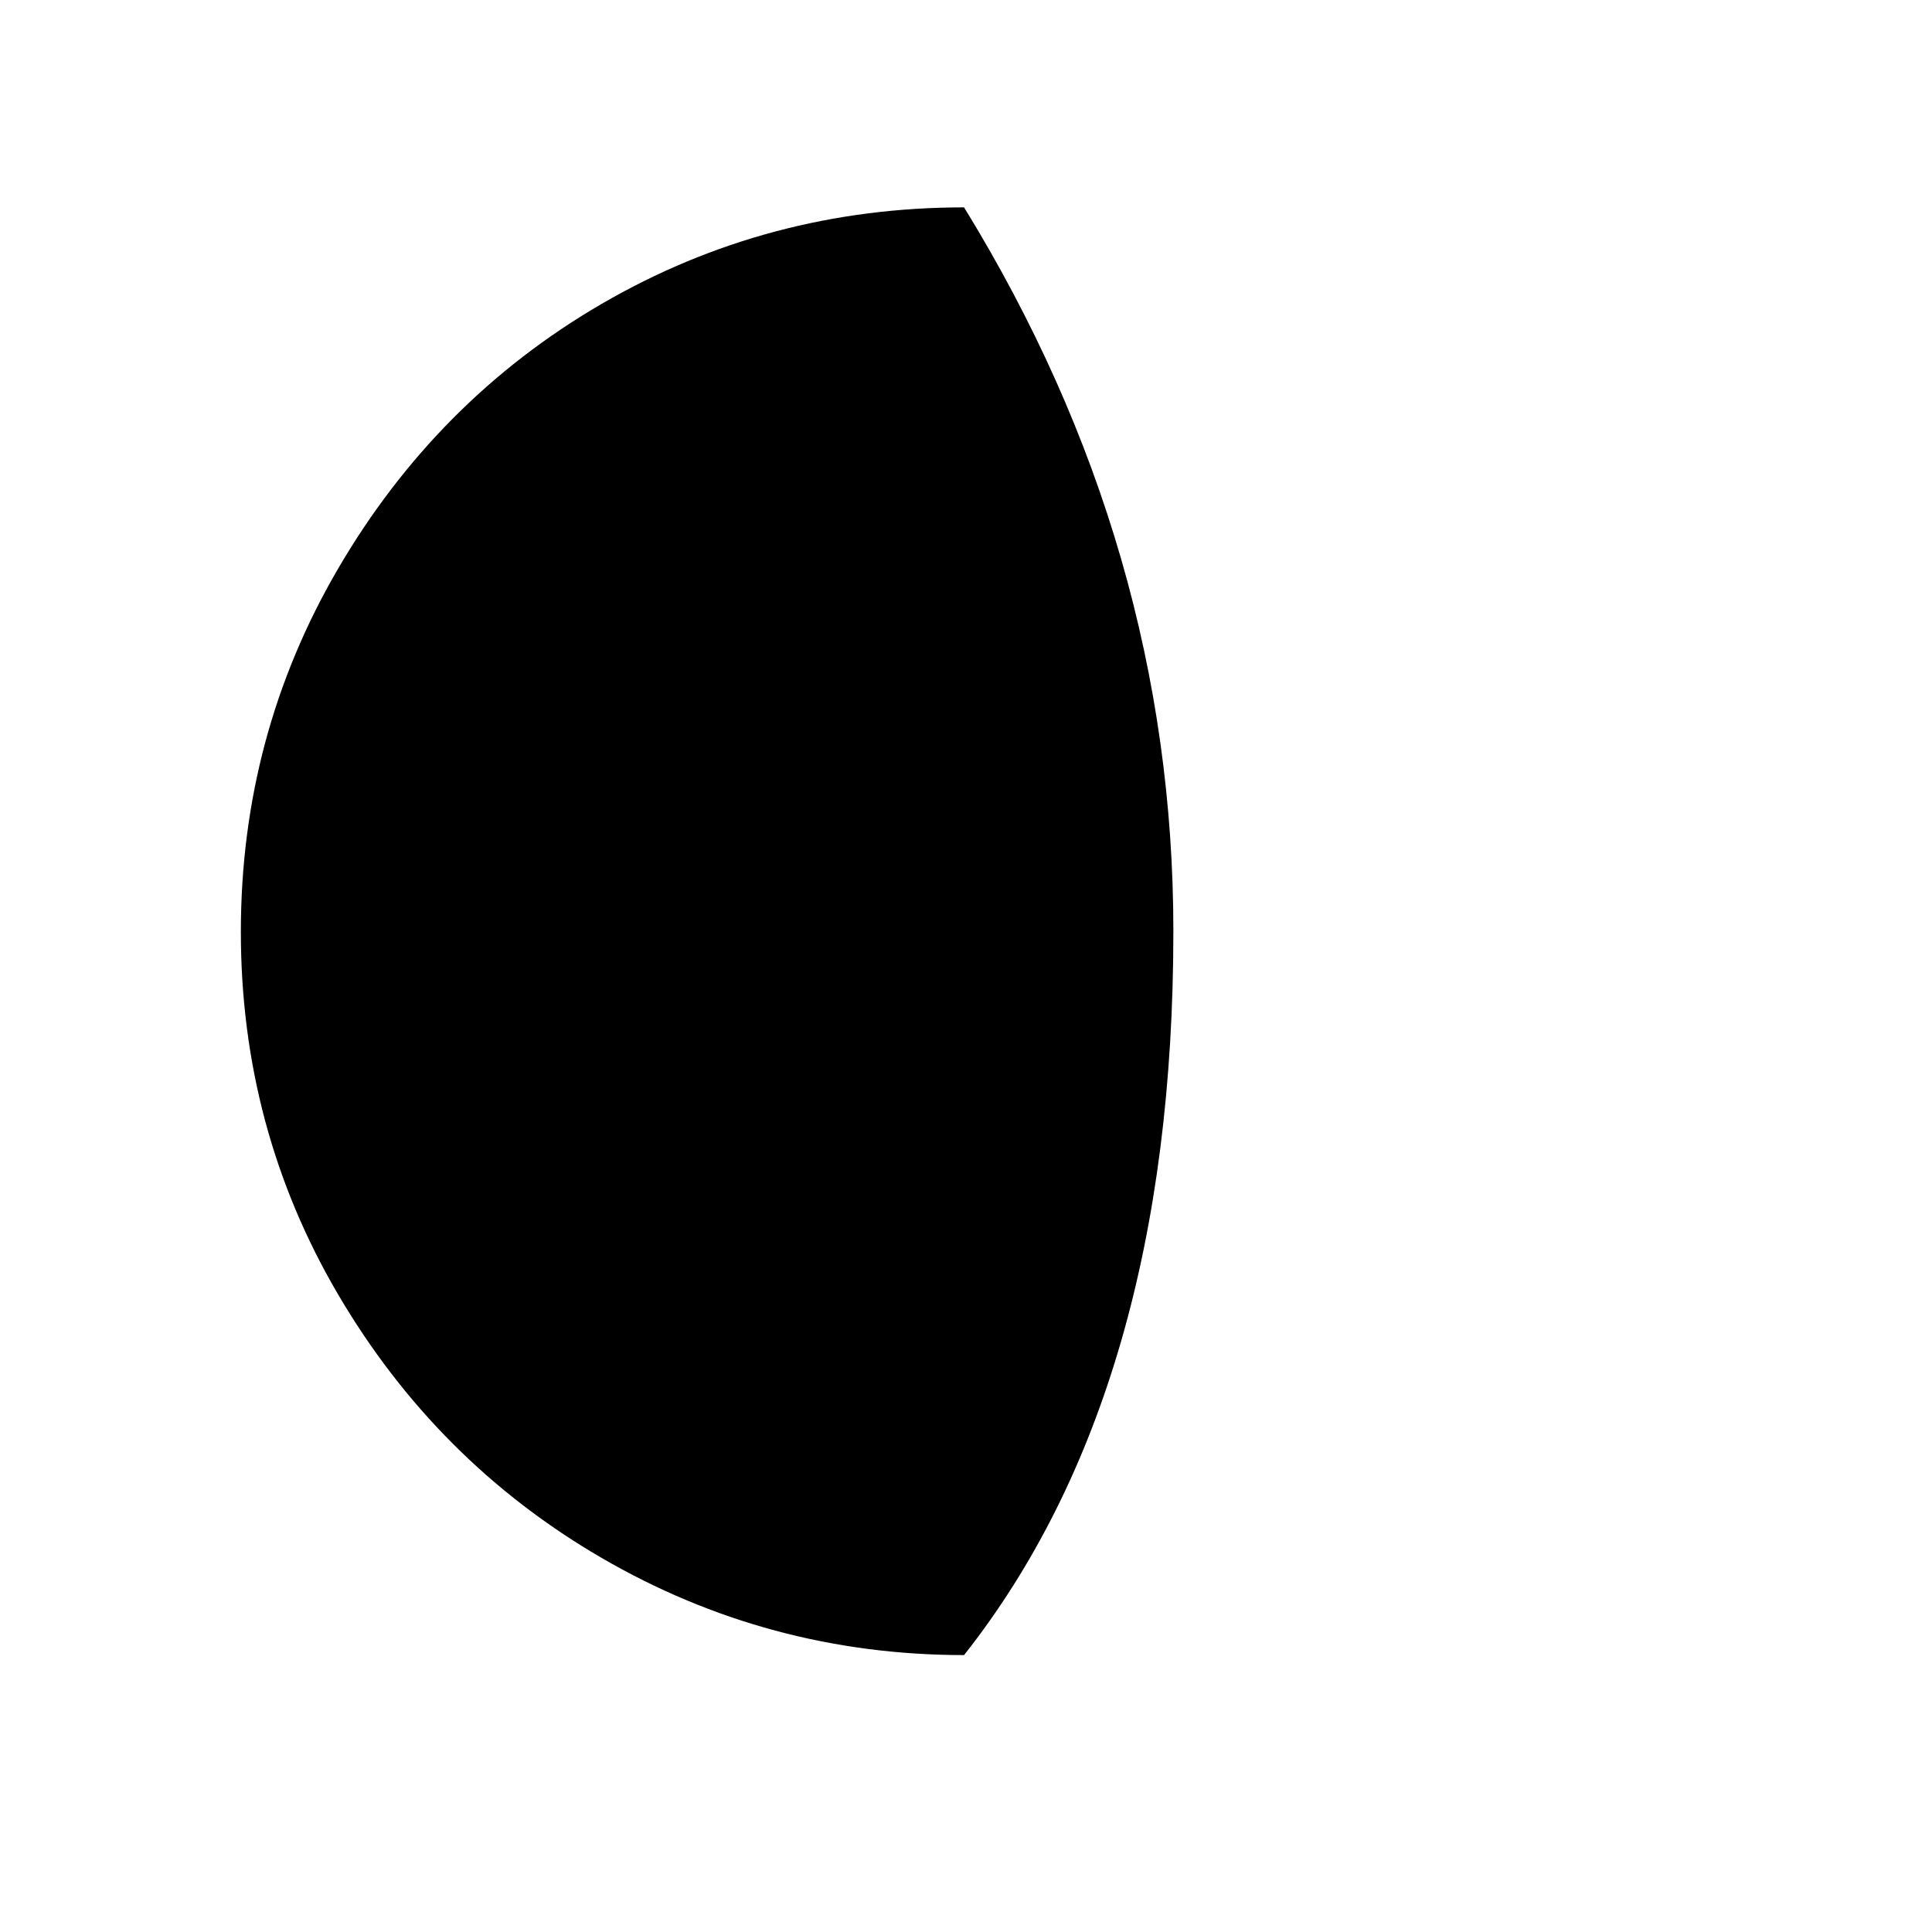
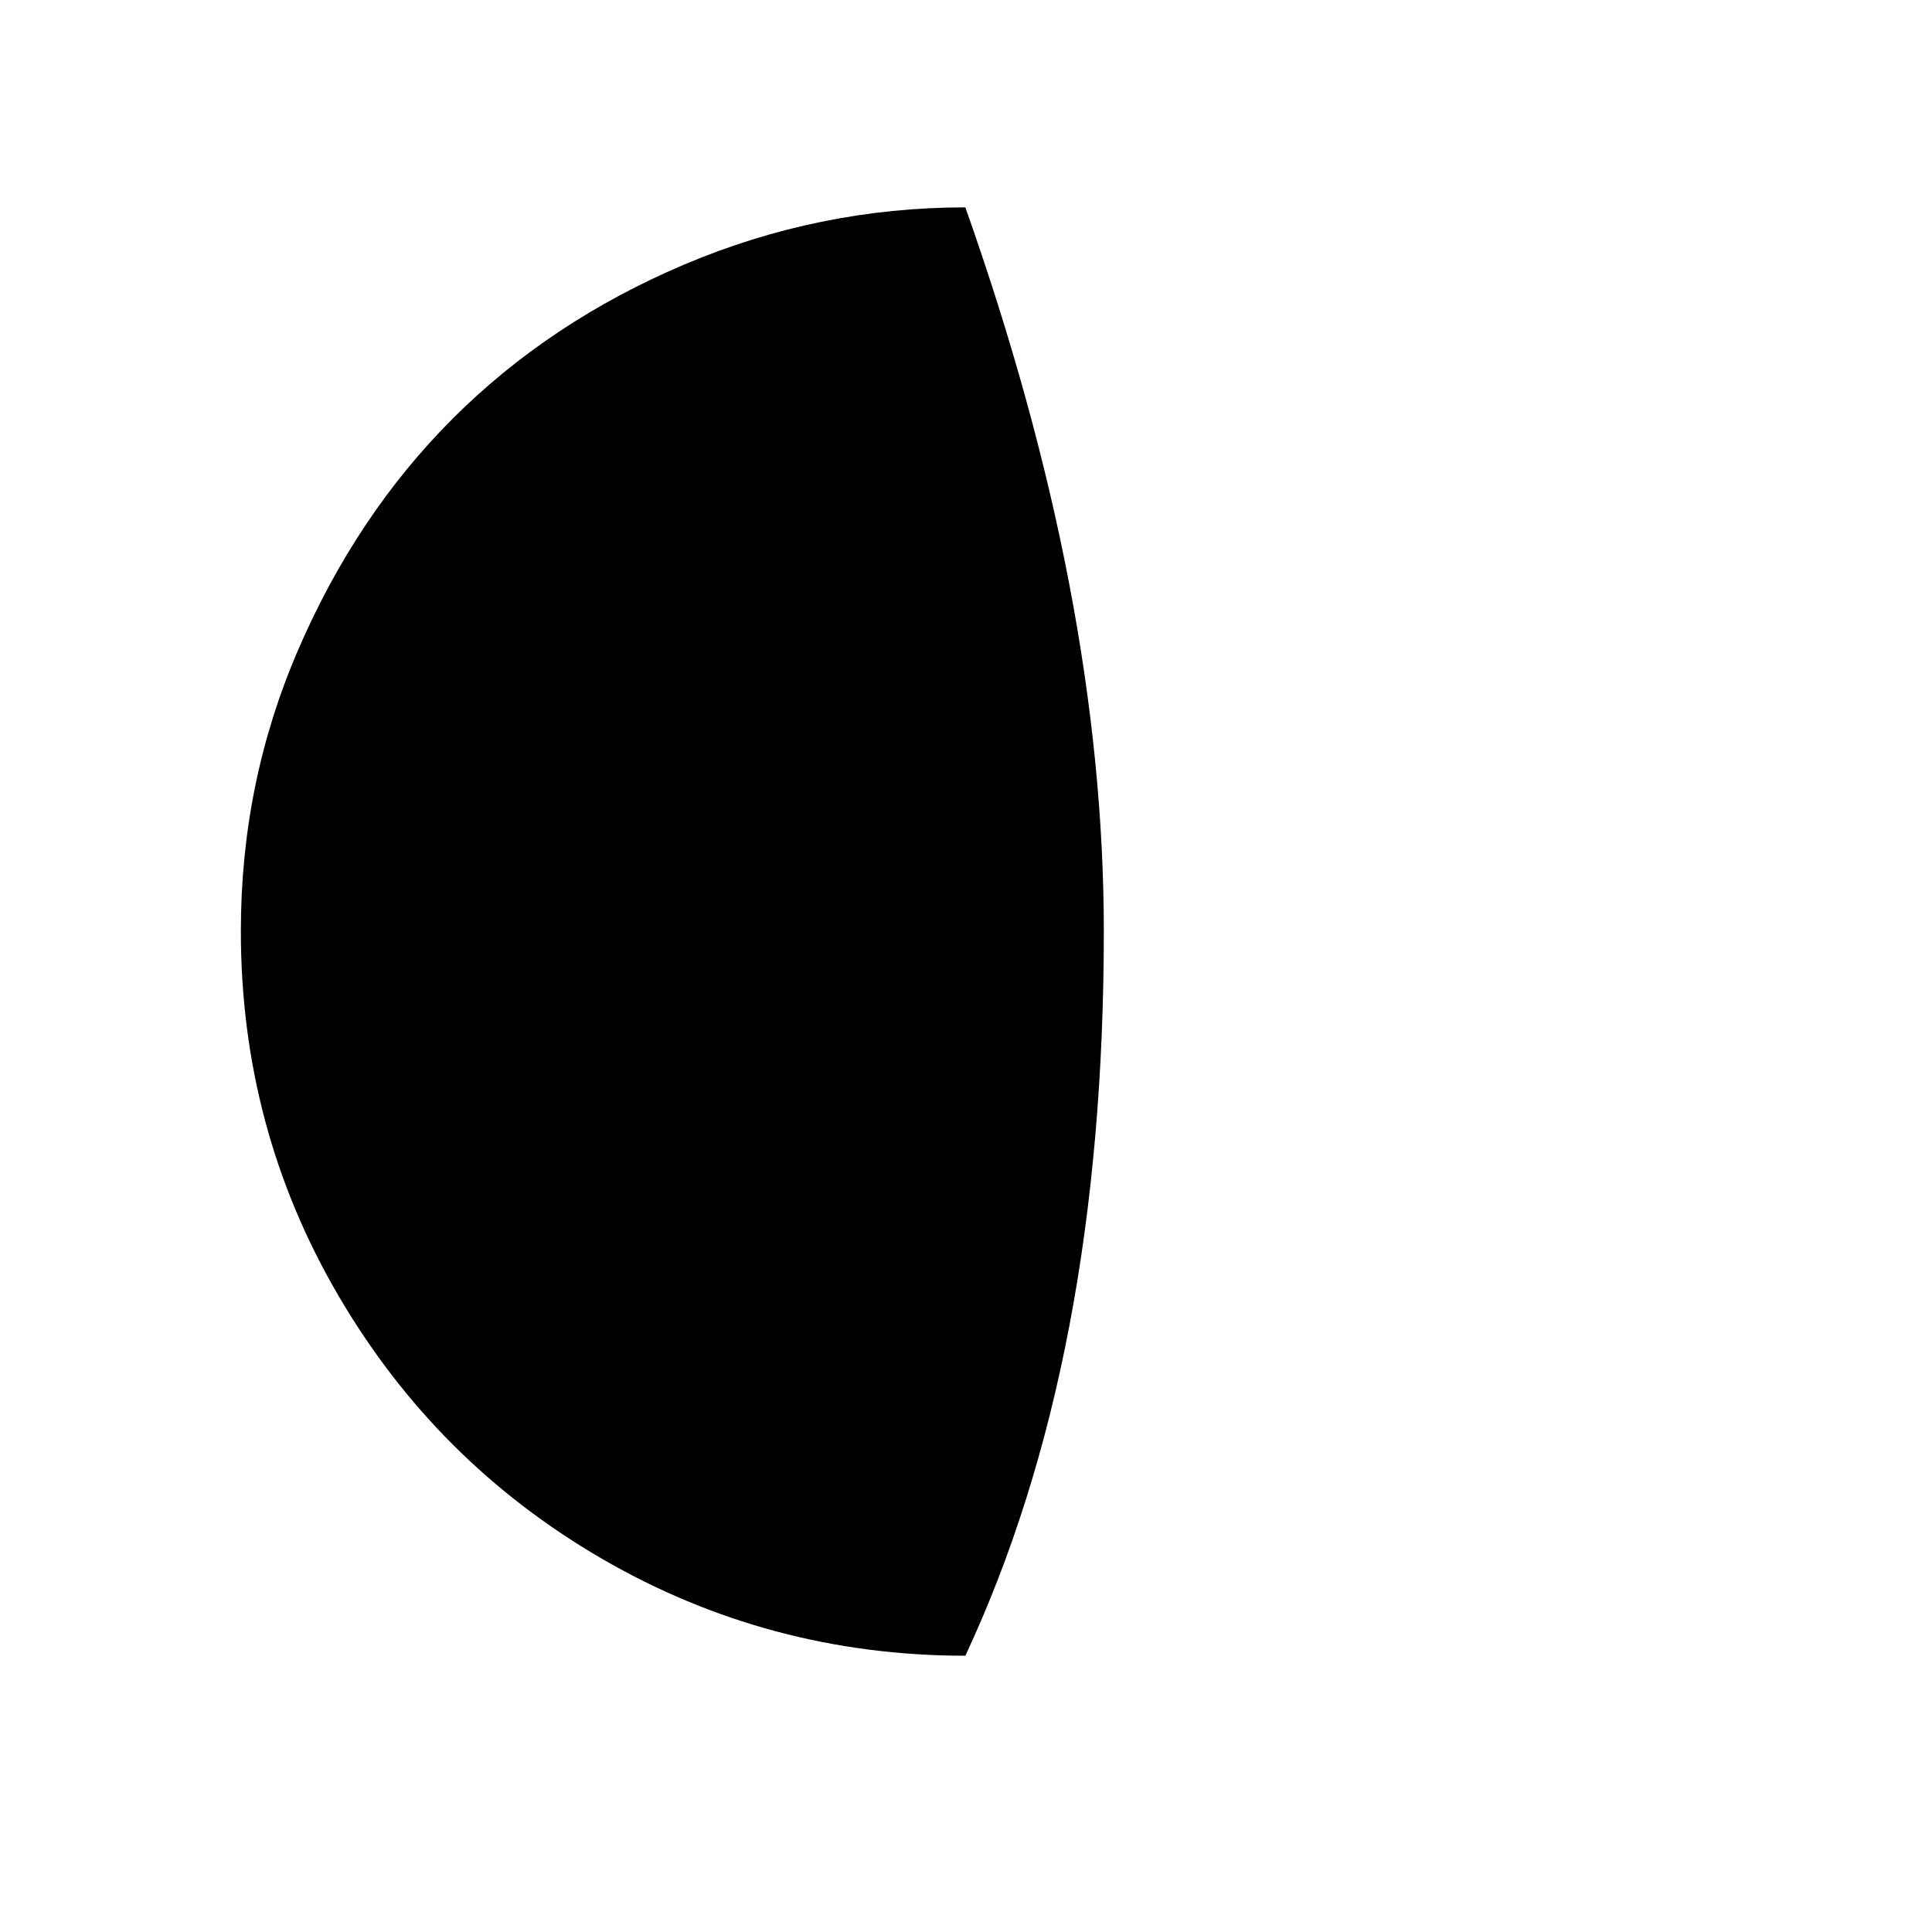
<svg xmlns="http://www.w3.org/2000/svg" version="1.1" id="Layer_1" x="0px" y="0px" viewBox="0 0 30 30" style="enable-background:new 0 0 30 30;" xml:space="preserve">
-   <path d="M3.74,14.47c0,2.03,0.5,3.91,1.51,5.63s2.37,3.09,4.09,4.09s3.6,1.51,5.63,1.51c2.17-2.75,3.25-6.5,3.25-11.24  c0-3.96-1.08-7.71-3.25-11.24c-2.03,0-3.91,0.5-5.63,1.5S6.26,7.1,5.25,8.83S3.74,12.44,3.74,14.47z" />
+   <path d="M3.74,14.46c0,2.04,0.5,3.92,1.51,5.65s2.37,3.09,4.09,4.09s3.61,1.51,5.65,1.51c1.44-3.08,2.15-6.83,2.15-11.25  c0-3.46-0.72-7.2-2.15-11.24c-1.52,0-2.98,0.3-4.37,0.89S8.03,5.5,7.03,6.5s-1.8,2.2-2.4,3.59S3.74,12.93,3.74,14.46z" />
</svg>
